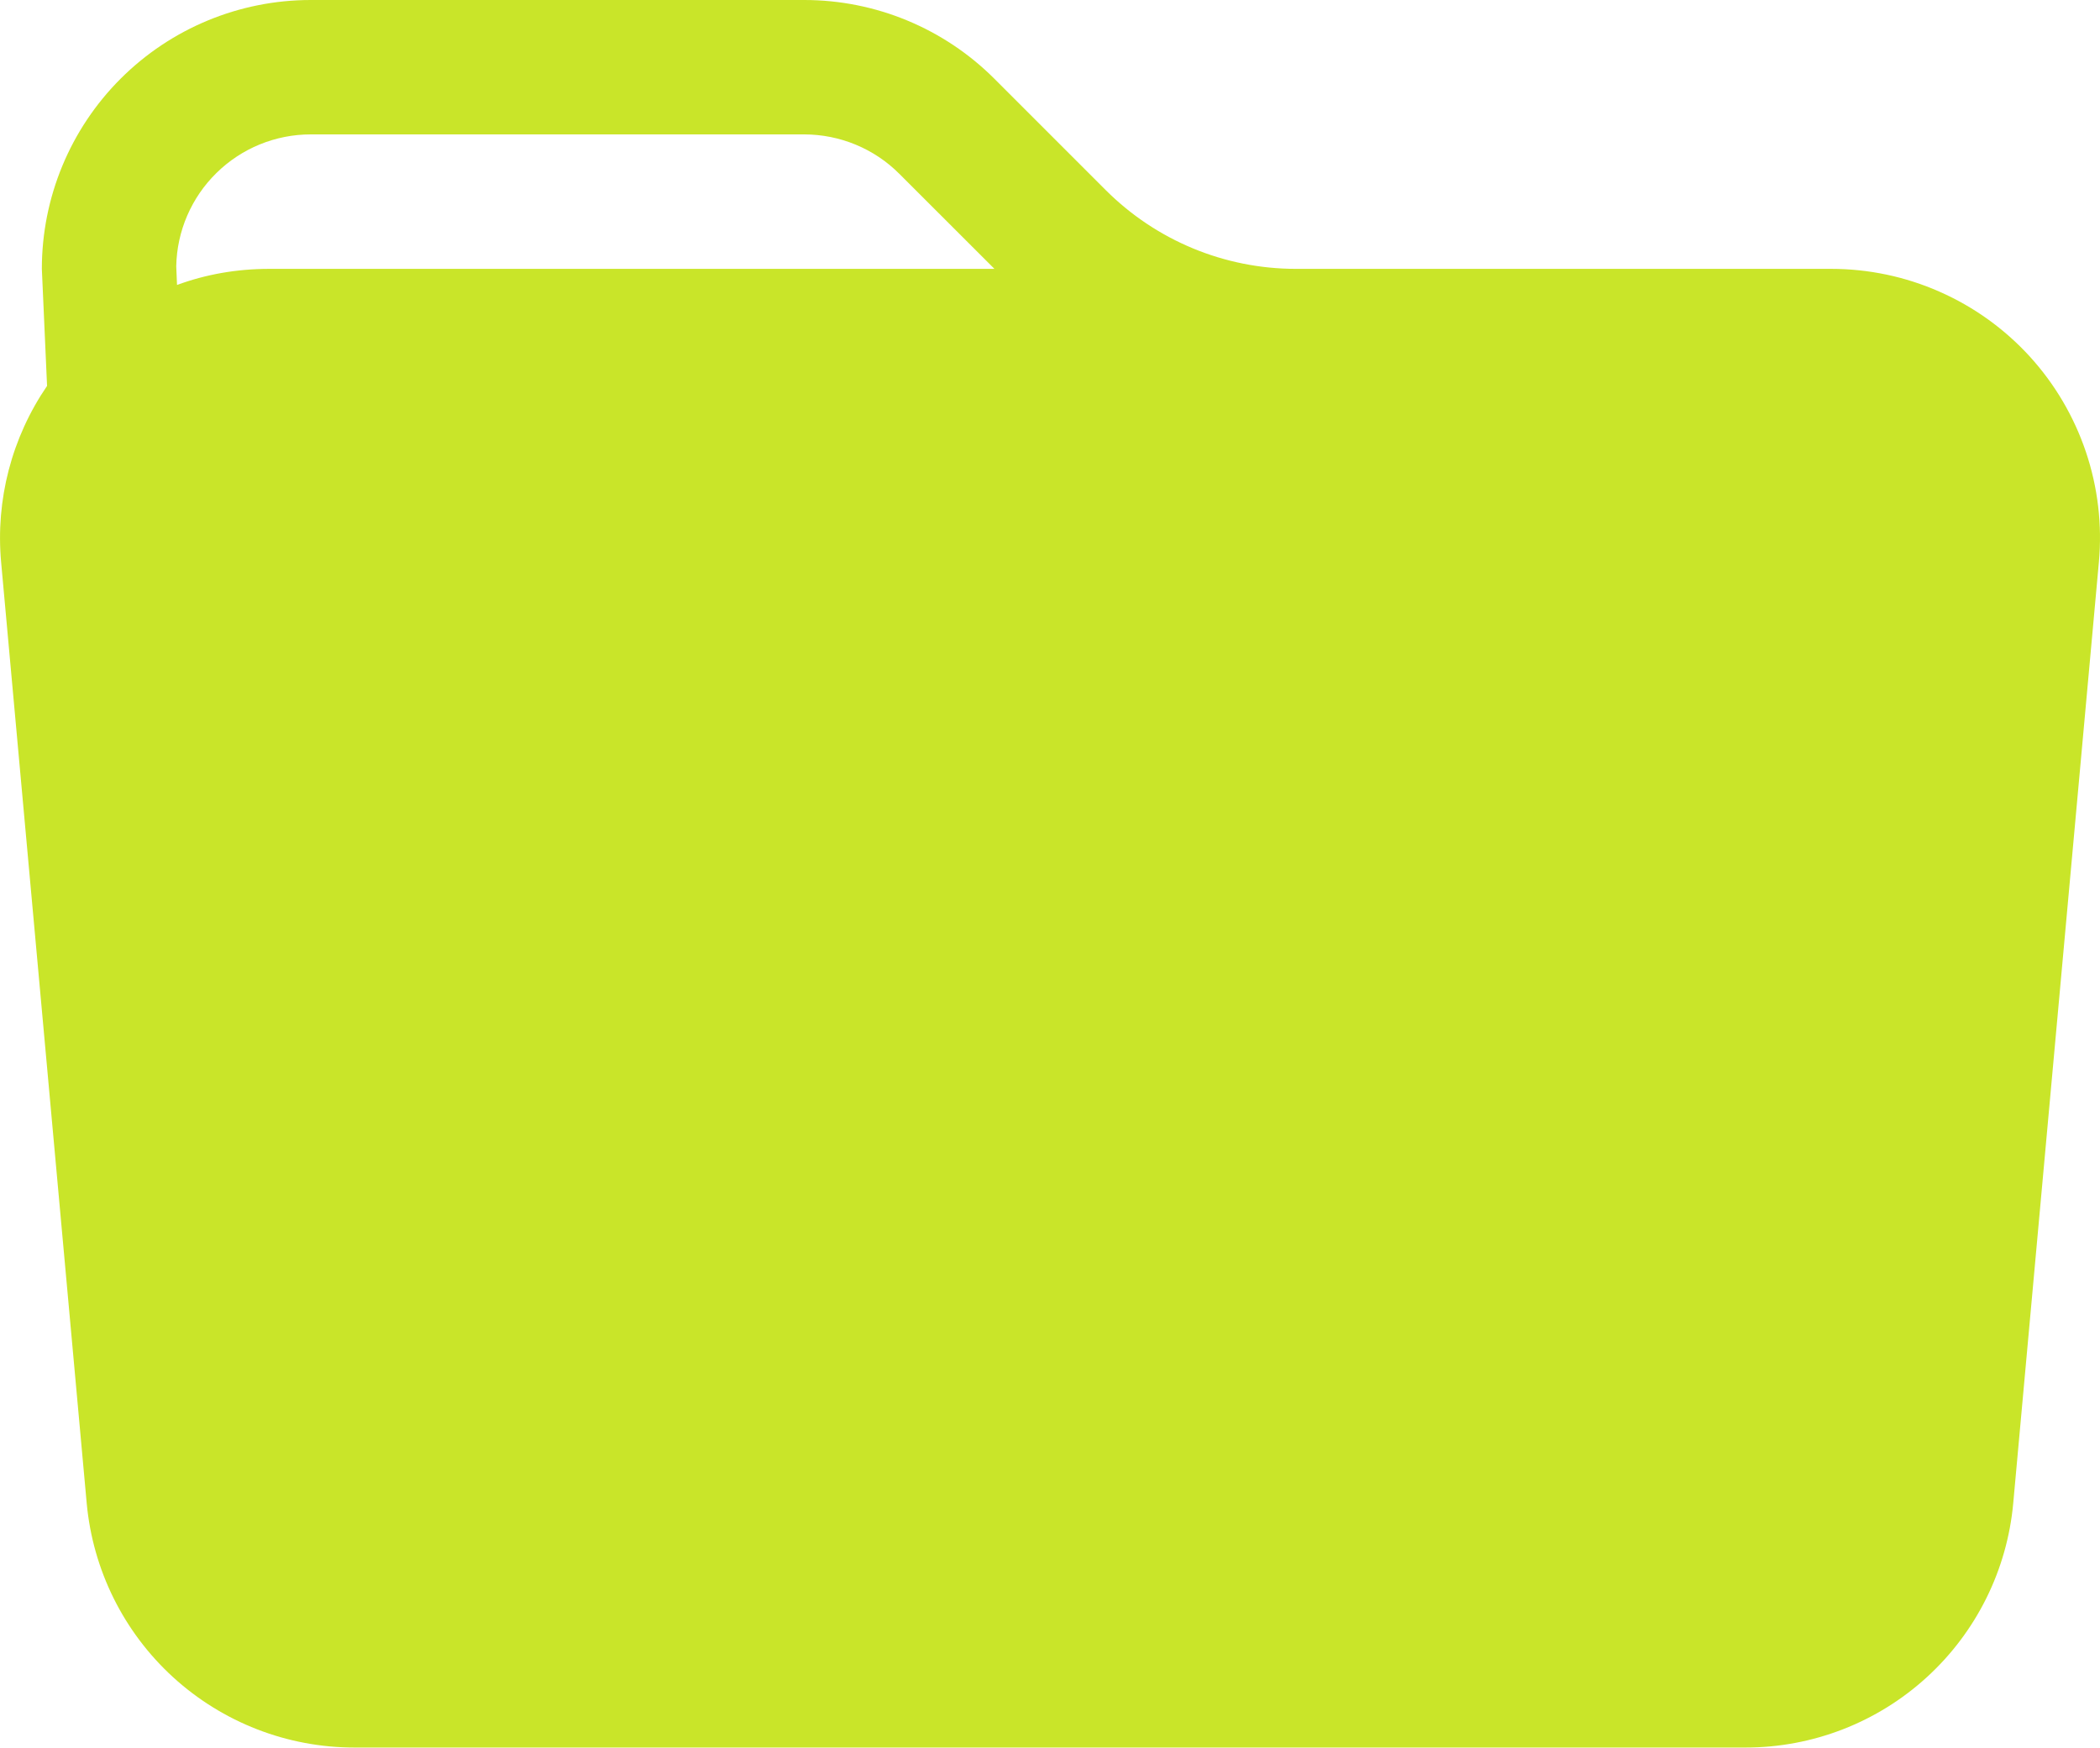
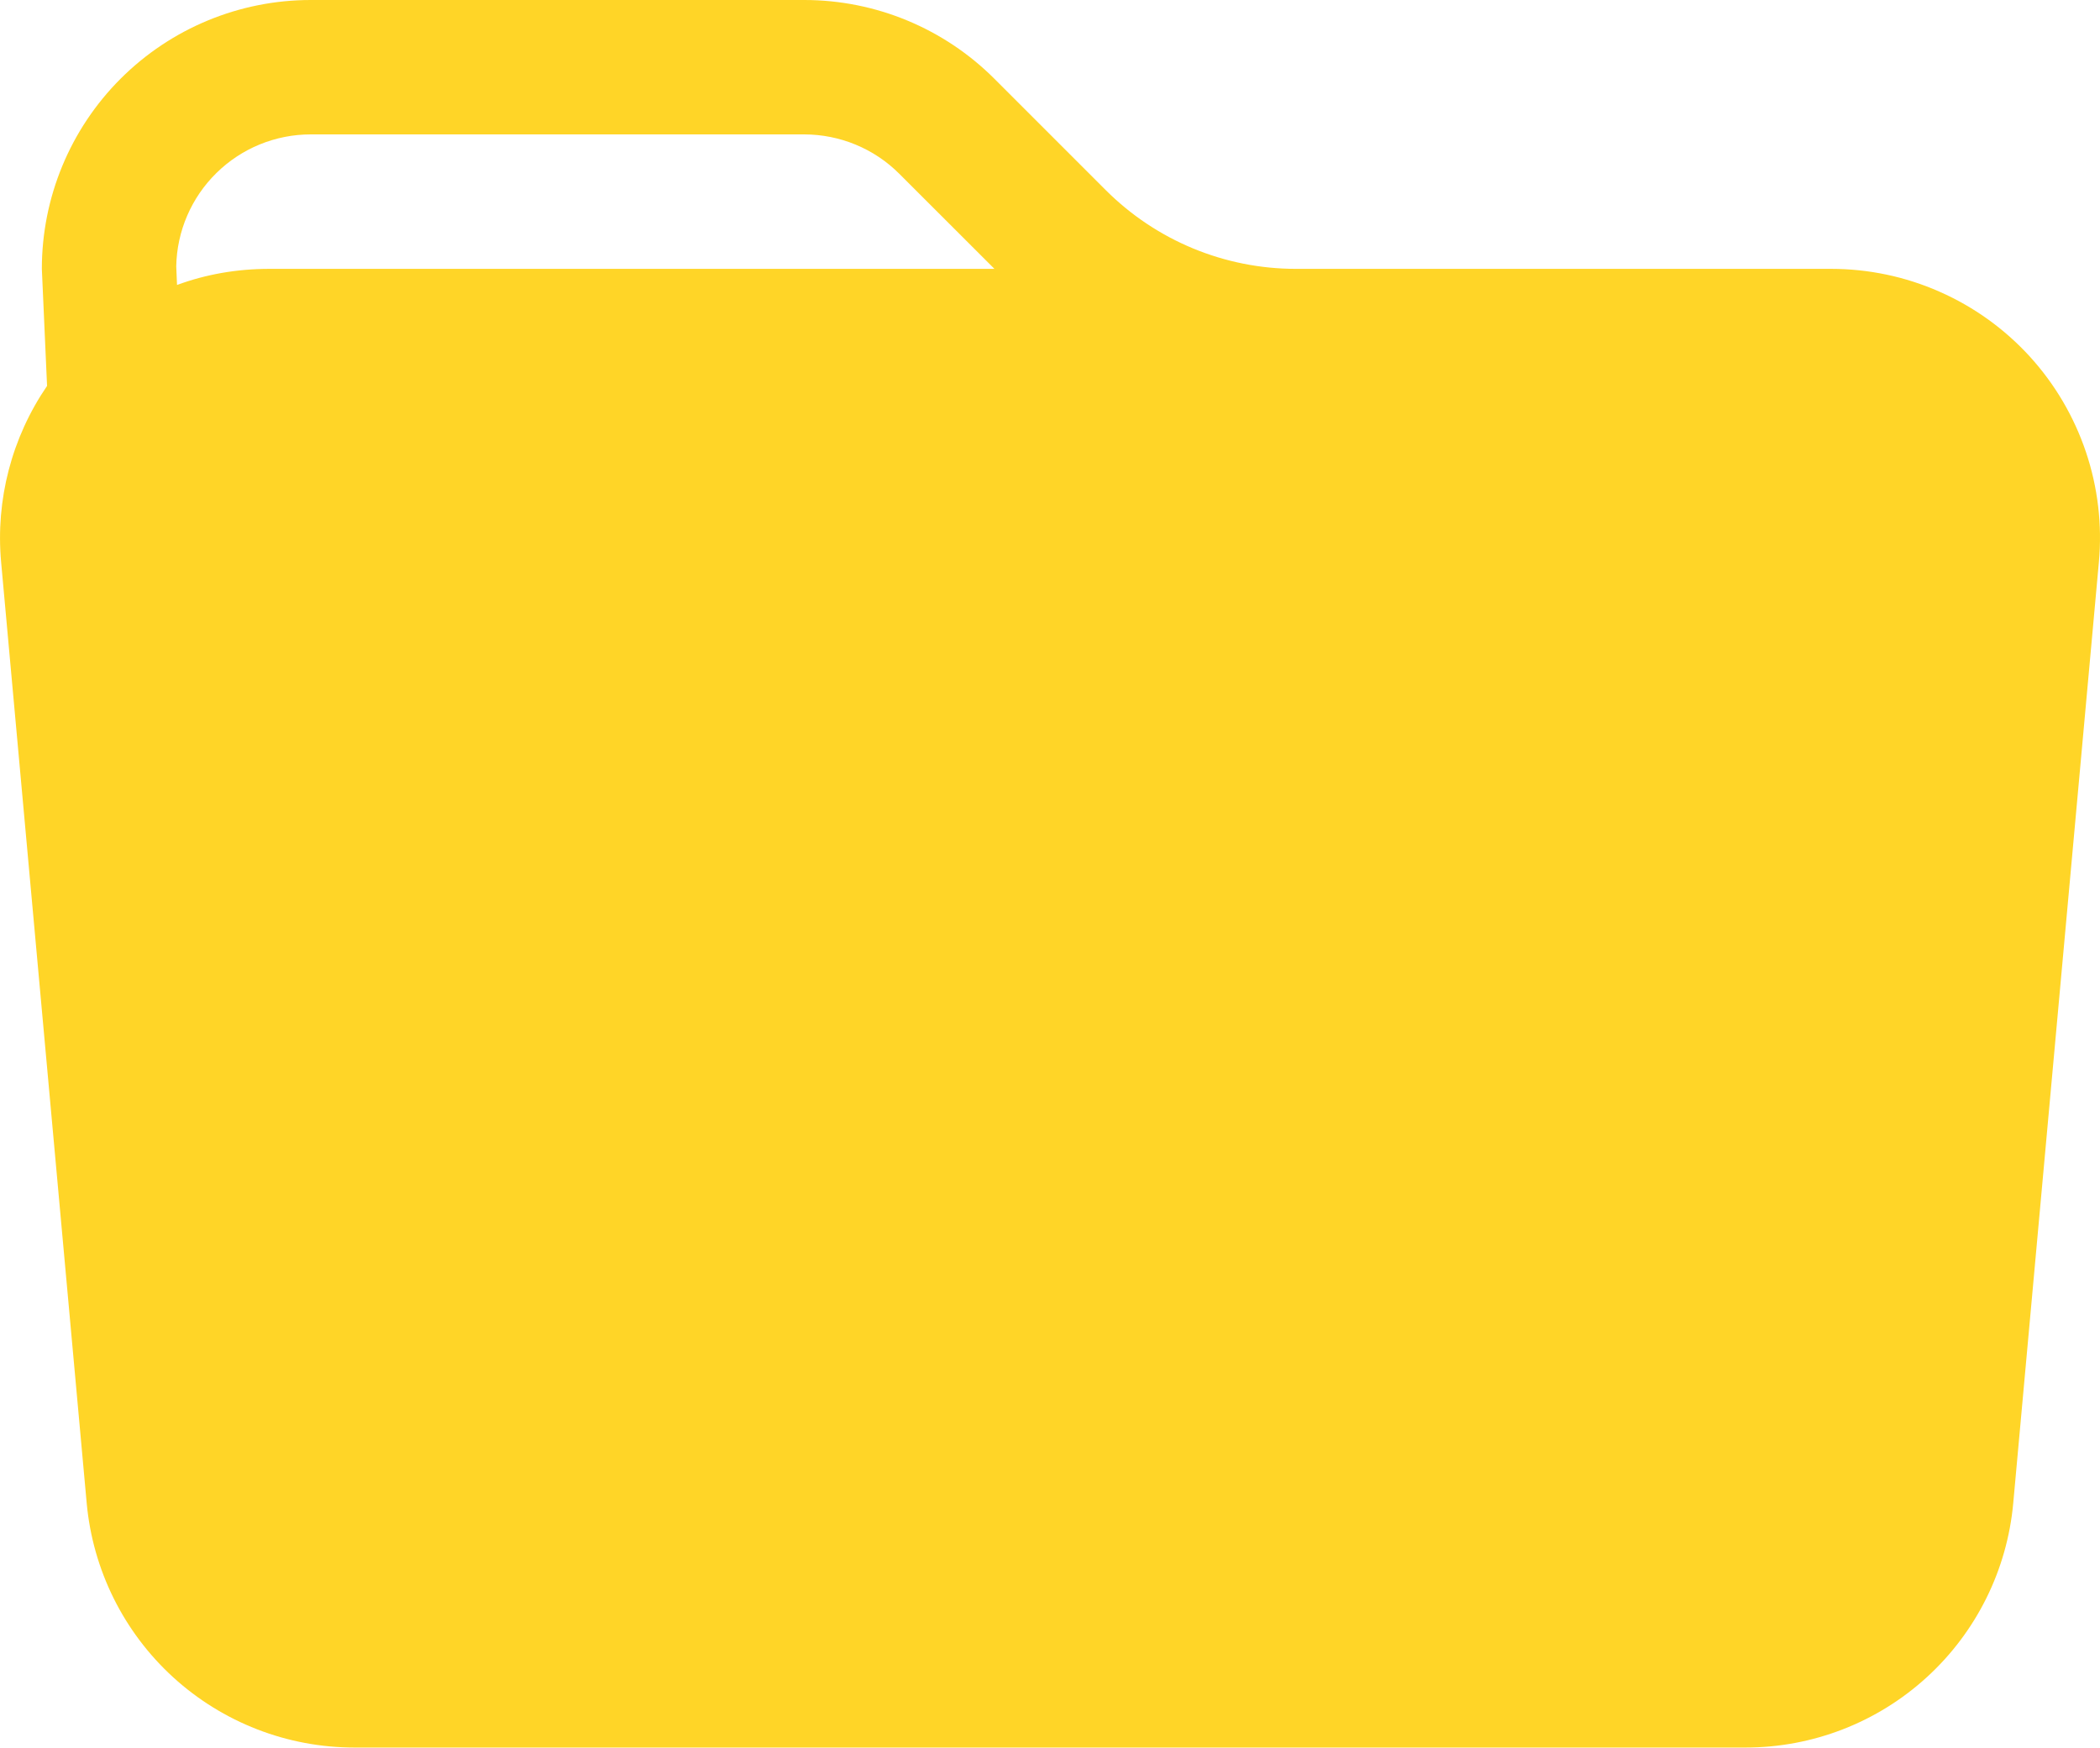
<svg xmlns="http://www.w3.org/2000/svg" preserveAspectRatio="none" overflow="visible" style="display: block;" width="32.219" height="26.812" viewBox="0 0 32.219 26.812" fill="none">
-   <path id="Vector" d="M19.881 4.125H28.093C28.667 4.125 29.234 4.244 29.758 4.476C30.283 4.707 30.753 5.045 31.14 5.468C31.526 5.891 31.82 6.391 32.003 6.934C32.186 7.477 32.254 8.052 32.202 8.623L30.888 23.061C30.795 24.086 30.322 25.039 29.562 25.733C28.803 26.427 27.811 26.812 26.782 26.812H5.437C4.408 26.812 3.416 26.427 2.656 25.733C1.896 25.039 1.424 24.086 1.33 23.061L0.017 8.623C-0.069 7.668 0.18 6.713 0.722 5.921L0.642 4.125C0.642 3.031 1.076 1.982 1.85 1.208C2.623 0.435 3.673 0 4.767 0H12.34C13.434 0 14.483 0.435 15.257 1.209L16.964 2.916C17.738 3.69 18.787 4.125 19.881 4.125ZM2.716 4.372C3.159 4.209 3.629 4.126 4.127 4.125H15.257L13.798 2.667C13.412 2.28 12.887 2.063 12.34 2.062H4.767C4.226 2.062 3.708 2.274 3.322 2.653C2.936 3.031 2.714 3.546 2.704 4.086L2.716 4.372Z" fill="#C9E529" />
+   <path id="Vector" d="M19.881 4.125H28.093C28.667 4.125 29.234 4.244 29.758 4.476C30.283 4.707 30.753 5.045 31.14 5.468C31.526 5.891 31.82 6.391 32.003 6.934C32.186 7.477 32.254 8.052 32.202 8.623L30.888 23.061C30.795 24.086 30.322 25.039 29.562 25.733C28.803 26.427 27.811 26.812 26.782 26.812H5.437C4.408 26.812 3.416 26.427 2.656 25.733C1.896 25.039 1.424 24.086 1.33 23.061L0.017 8.623C-0.069 7.668 0.18 6.713 0.722 5.921L0.642 4.125C0.642 3.031 1.076 1.982 1.85 1.208C2.623 0.435 3.673 0 4.767 0H12.34C13.434 0 14.483 0.435 15.257 1.209L16.964 2.916C17.738 3.69 18.787 4.125 19.881 4.125ZM2.716 4.372C3.159 4.209 3.629 4.126 4.127 4.125H15.257L13.798 2.667C13.412 2.28 12.887 2.063 12.34 2.062H4.767C4.226 2.062 3.708 2.274 3.322 2.653C2.936 3.031 2.714 3.546 2.704 4.086L2.716 4.372Z" fill="#FFD527" />
</svg>
